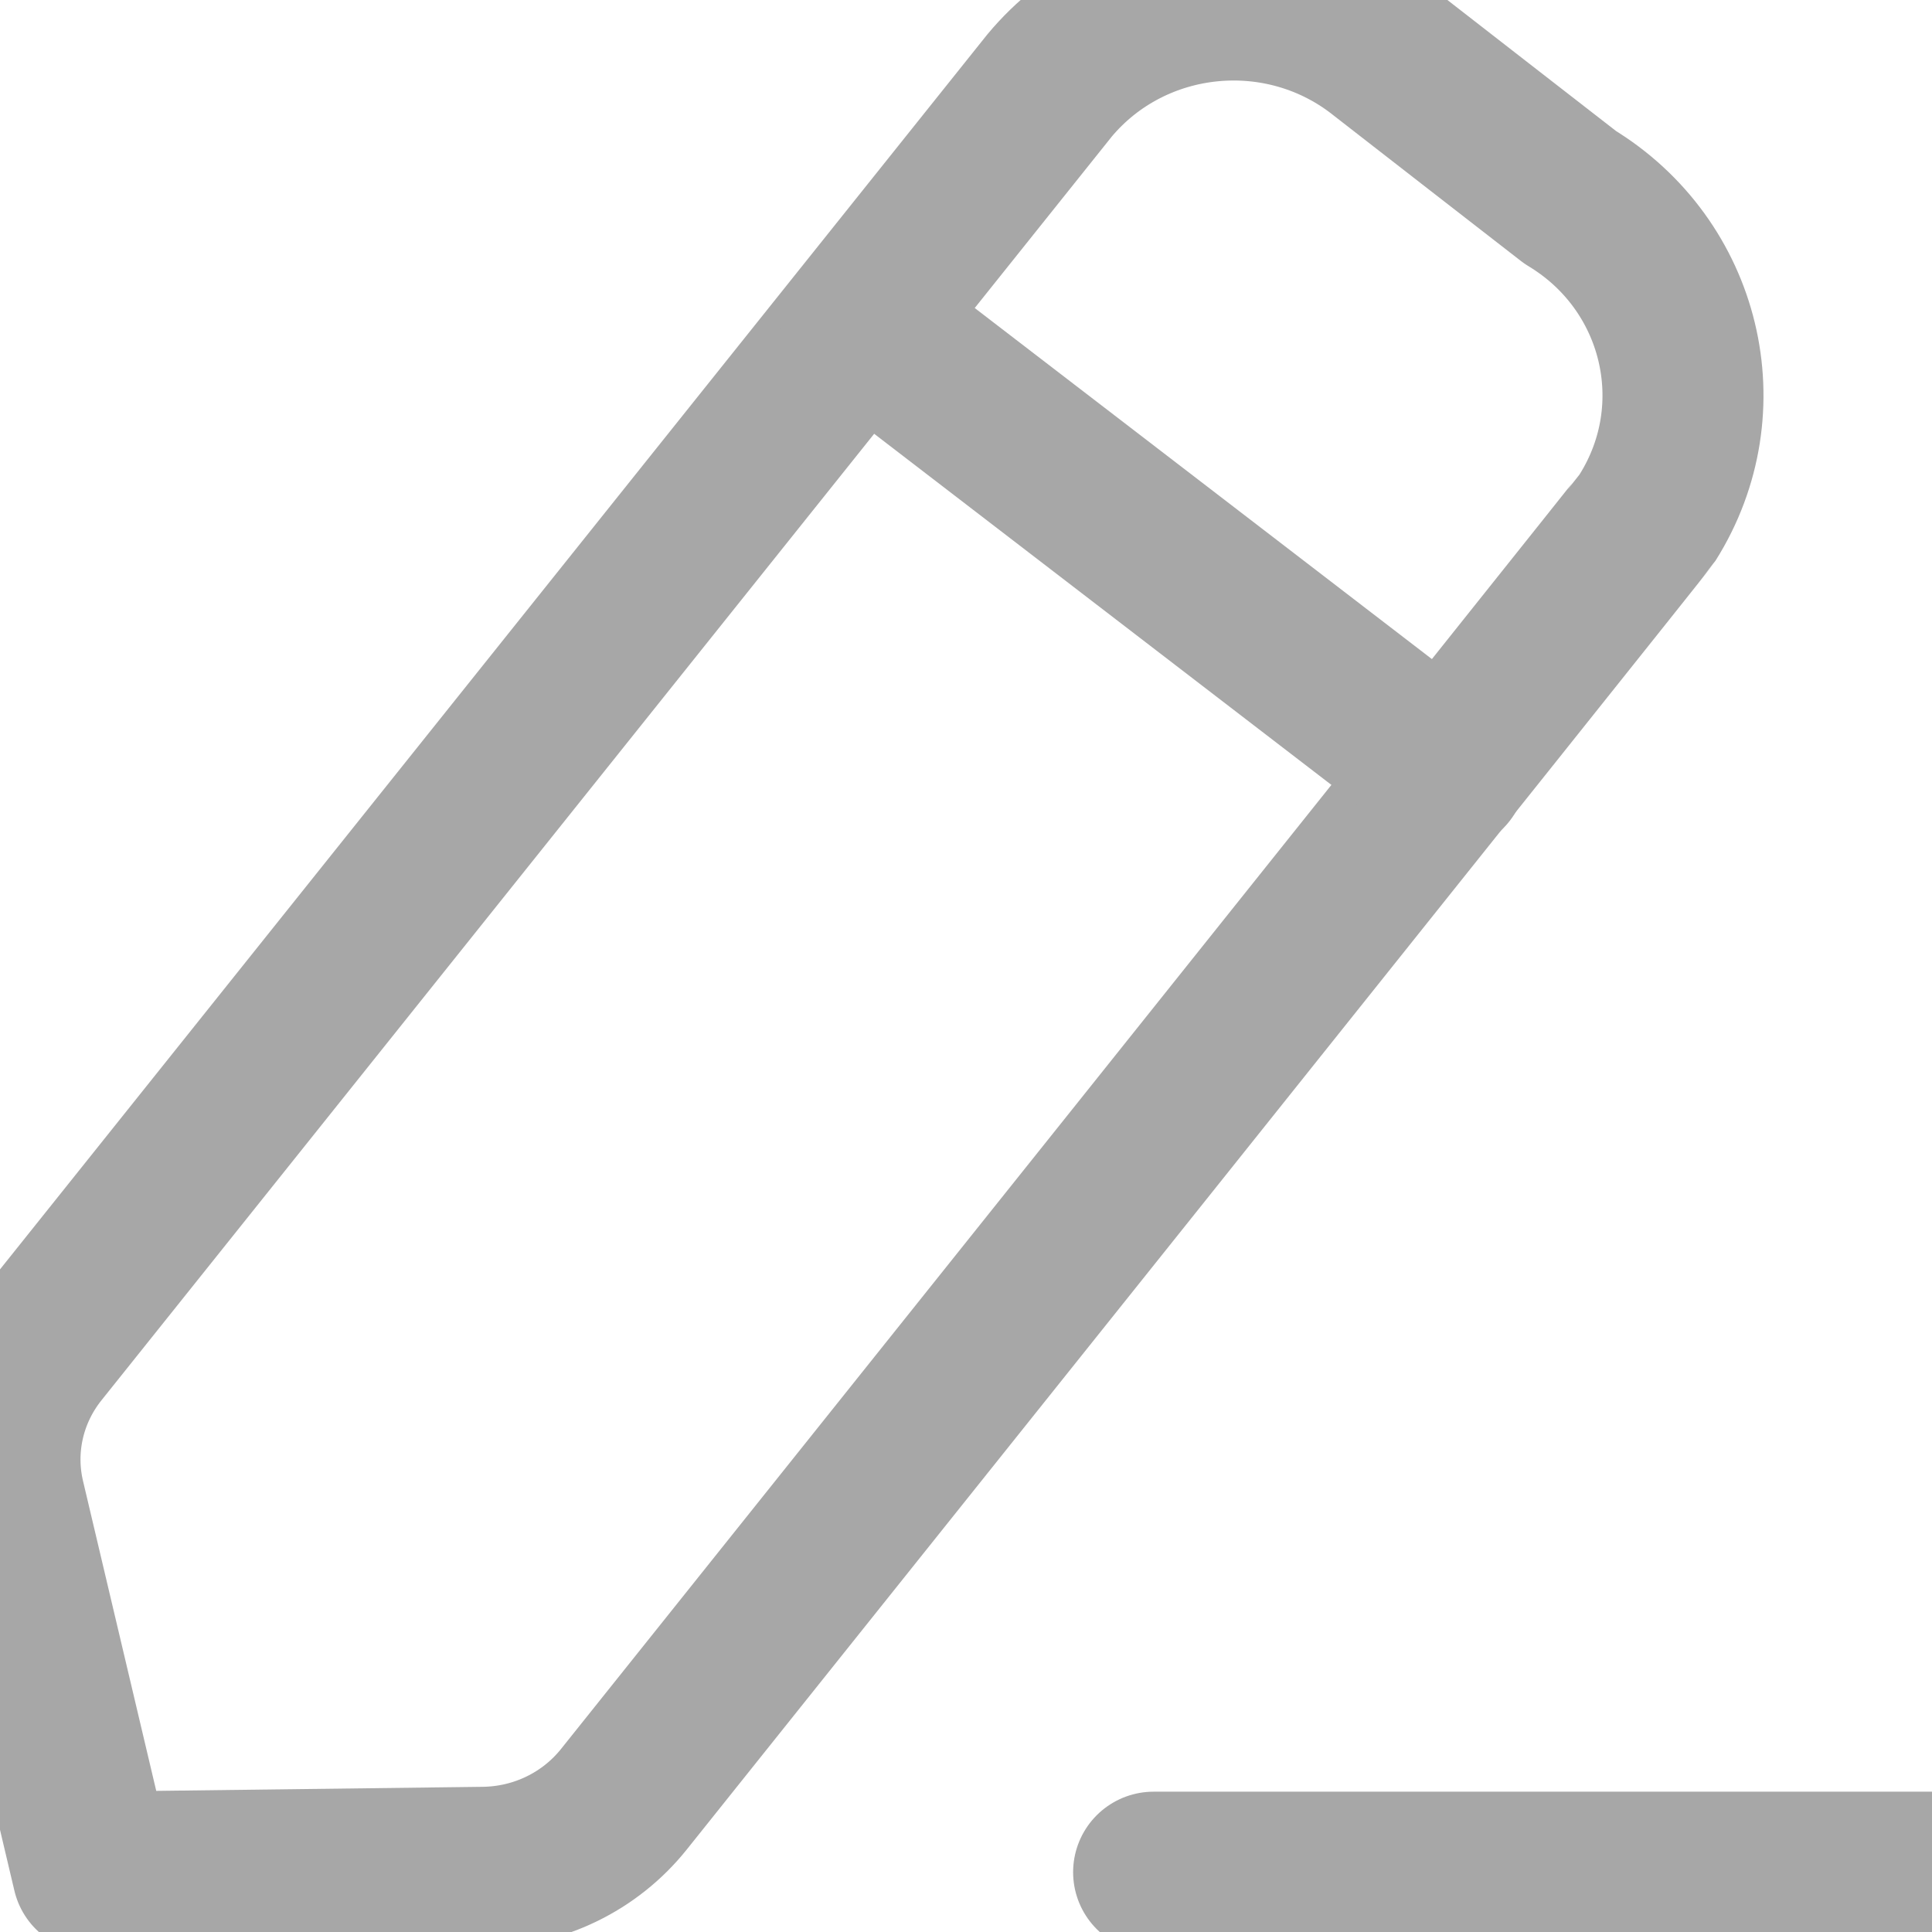
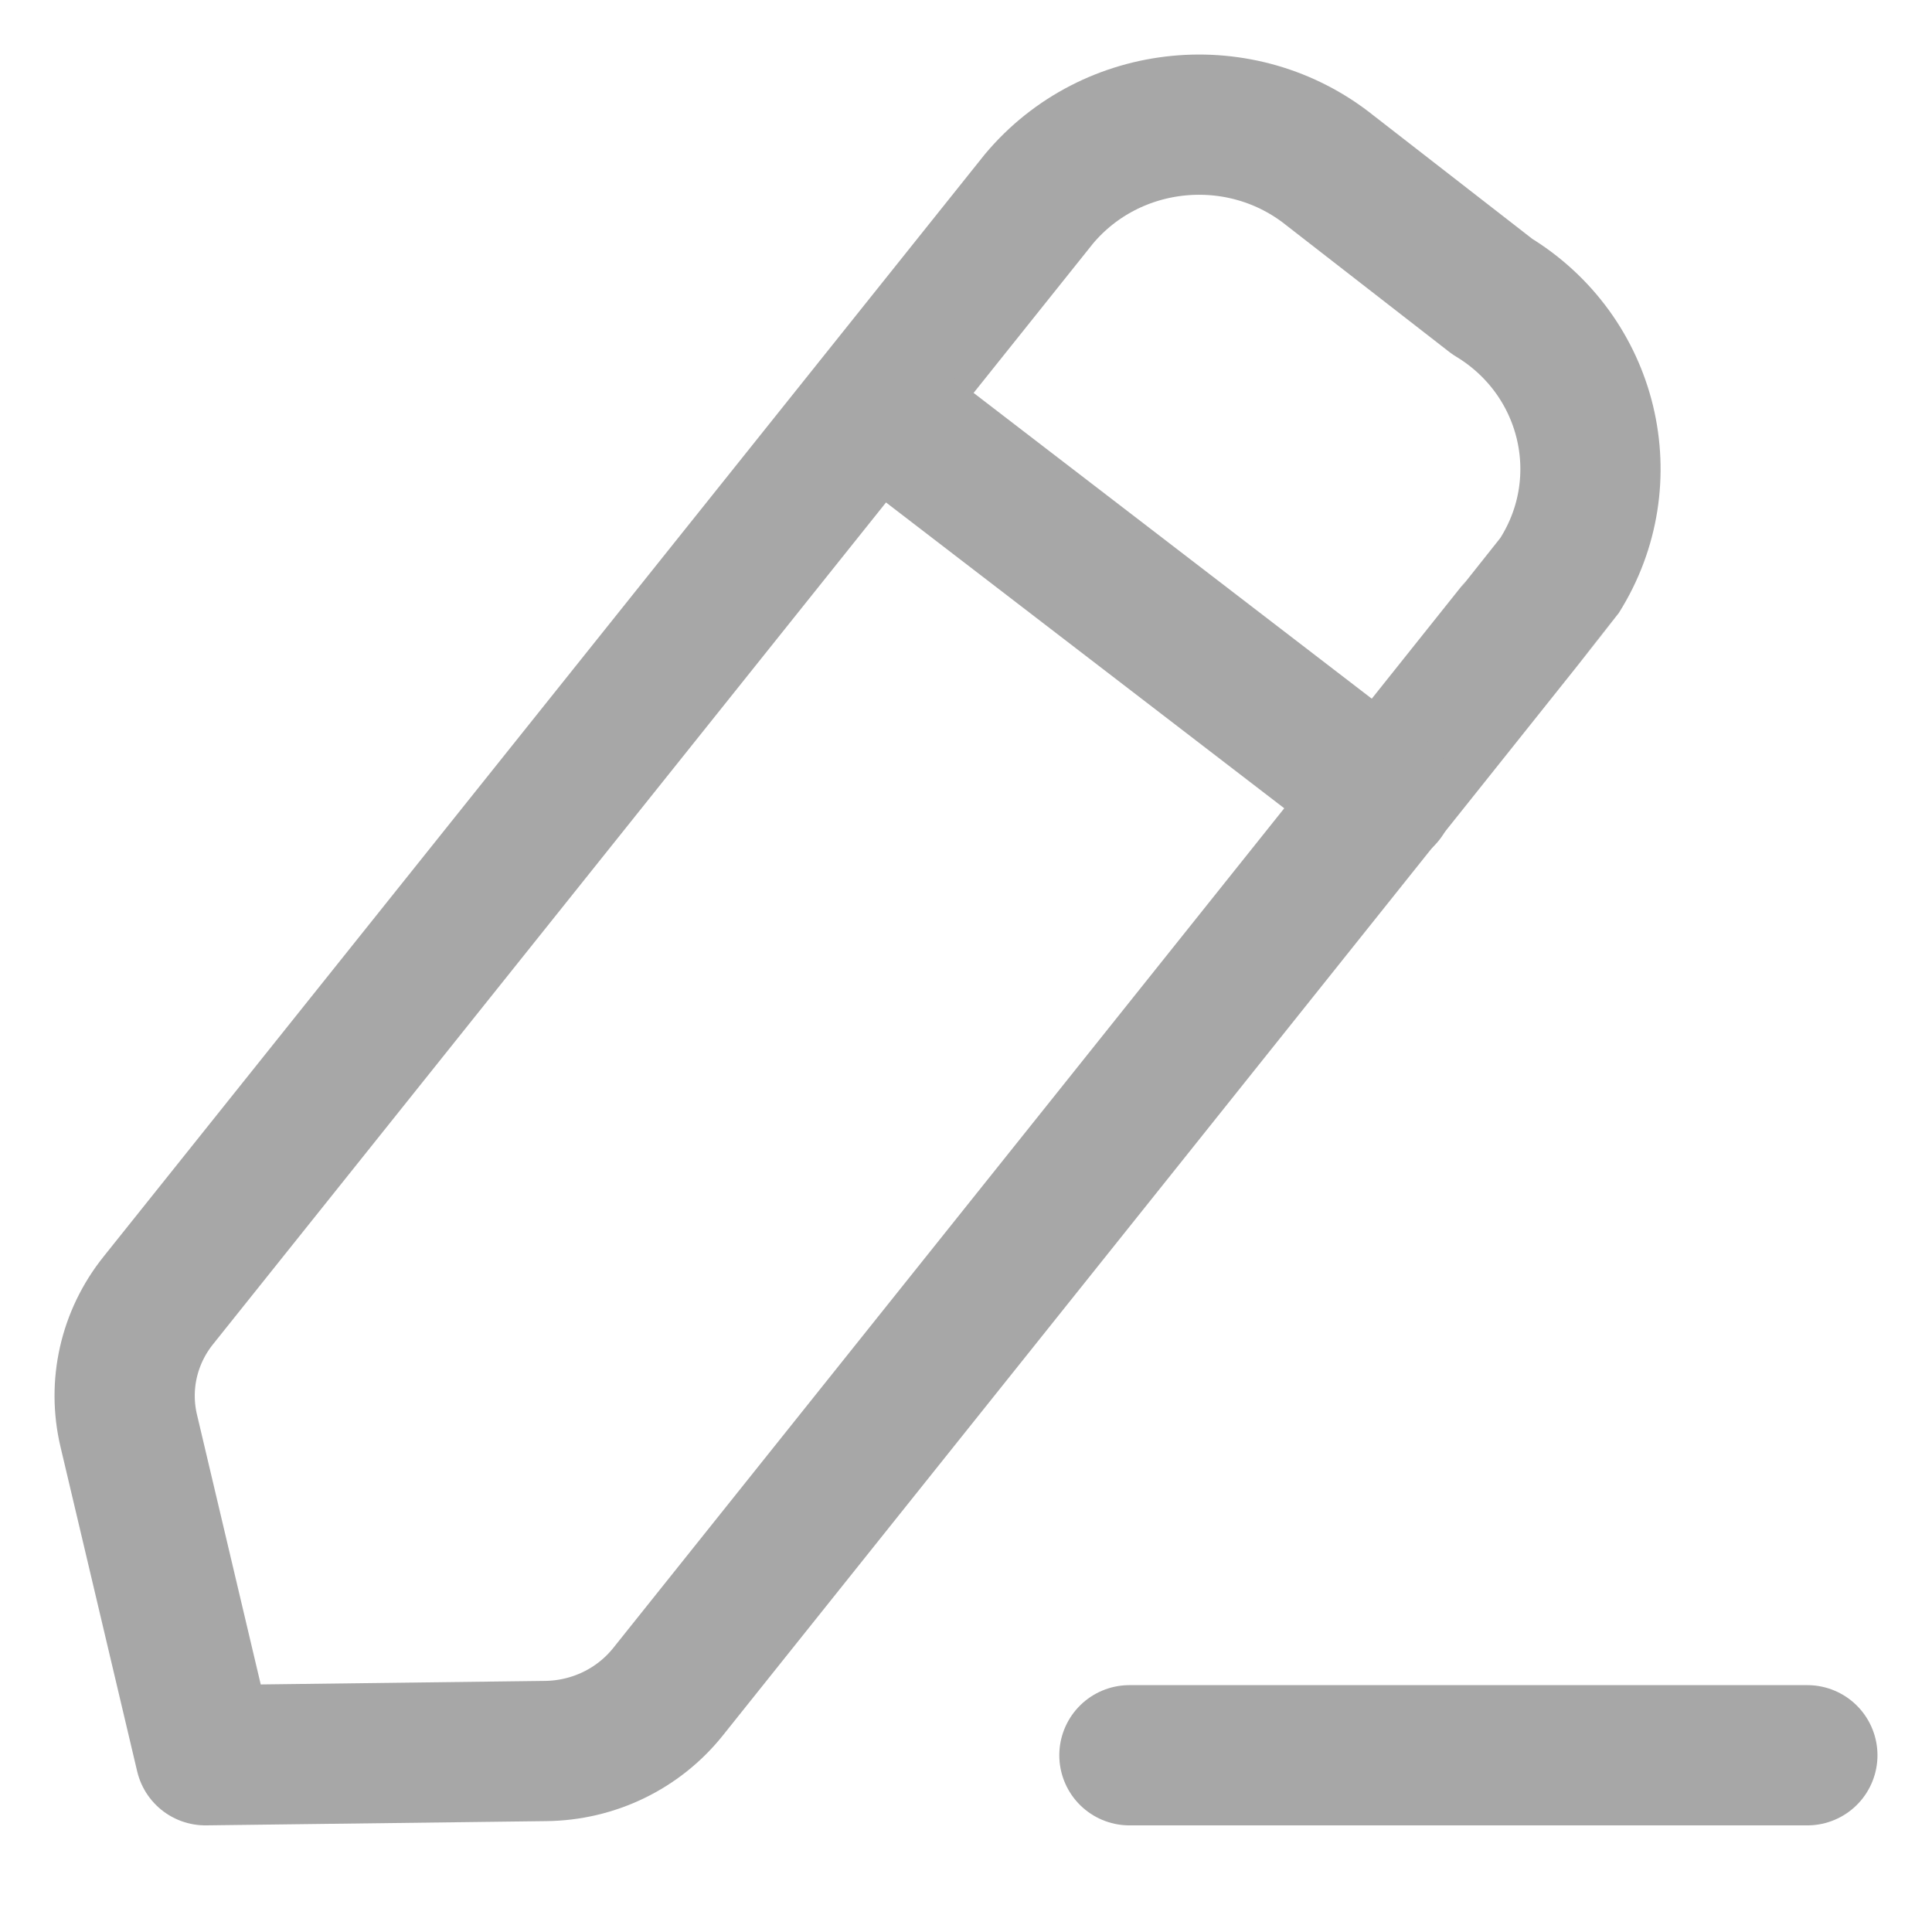
- <svg xmlns="http://www.w3.org/2000/svg" viewBox="0 0 13.5 13.5" fill="none" x="0" y="0">
+ <svg xmlns="http://www.w3.org/2000/svg" viewBox="-1 -1 15.5 15.5" fill="none" x="0" y="0">
  <g id="Edit">
    <path id="Stroke 1" d="M8.061,13.082h5.439" stroke="#A7A7A7" stroke-width="1.125" stroke-linecap="round" stroke-linejoin="round" />
    <path id="Stroke 3" fill-rule="evenodd" clip-rule="evenodd" d="M7.335,0.596c0.582,-0.695 1.627,-0.797 2.337,-0.227c0.039,0.031 1.3,1.01 1.3,1.01c0.78,0.471 1.022,1.473 0.54,2.238c-0.026,0.041 -7.153,8.956 -7.153,8.956c-0.237,0.296 -0.597,0.471 -0.982,0.475l-2.729,0.034l-0.615,-2.603c-0.087,-0.366 0,-0.75 0.237,-1.046z" stroke="#A7A7A7" stroke-width="1.125" stroke-linecap="round" stroke-linejoin="round" />
    <path id="Stroke 5" d="M6.016,2.251l4.089,3.14" stroke="#A7A7A7" stroke-width="1.125" stroke-linecap="round" stroke-linejoin="round" />
  </g>
</svg>
